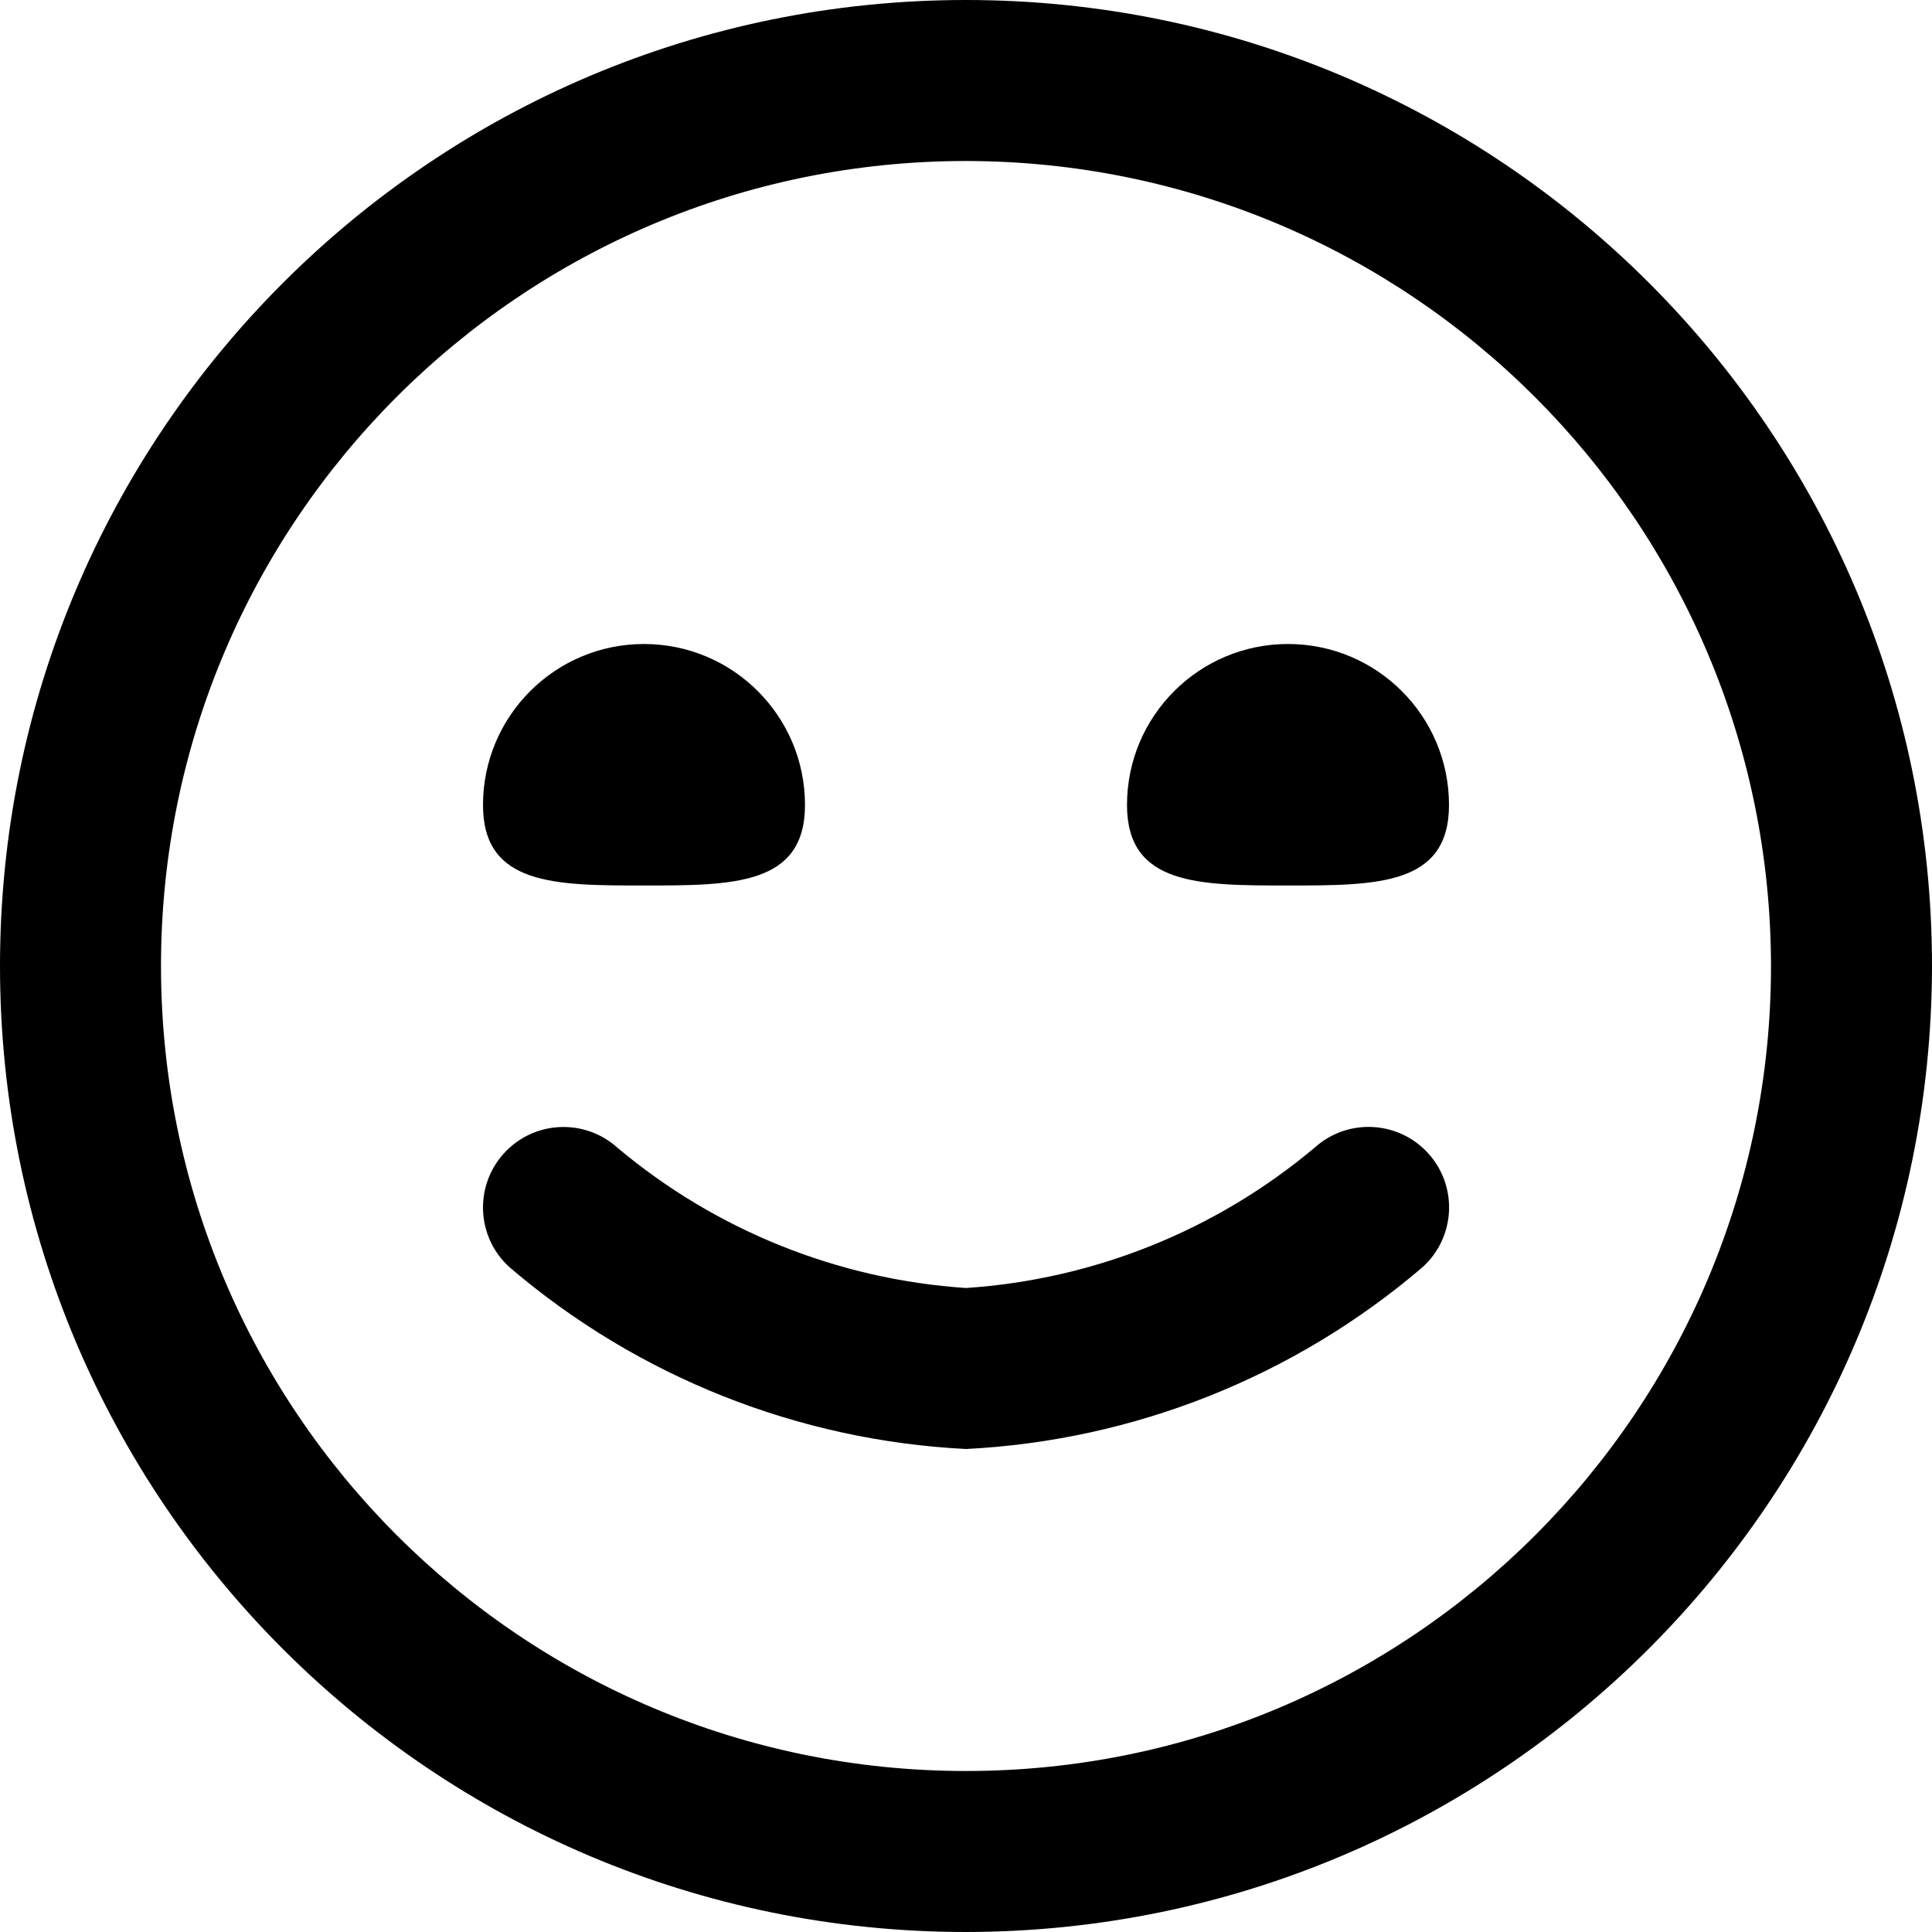
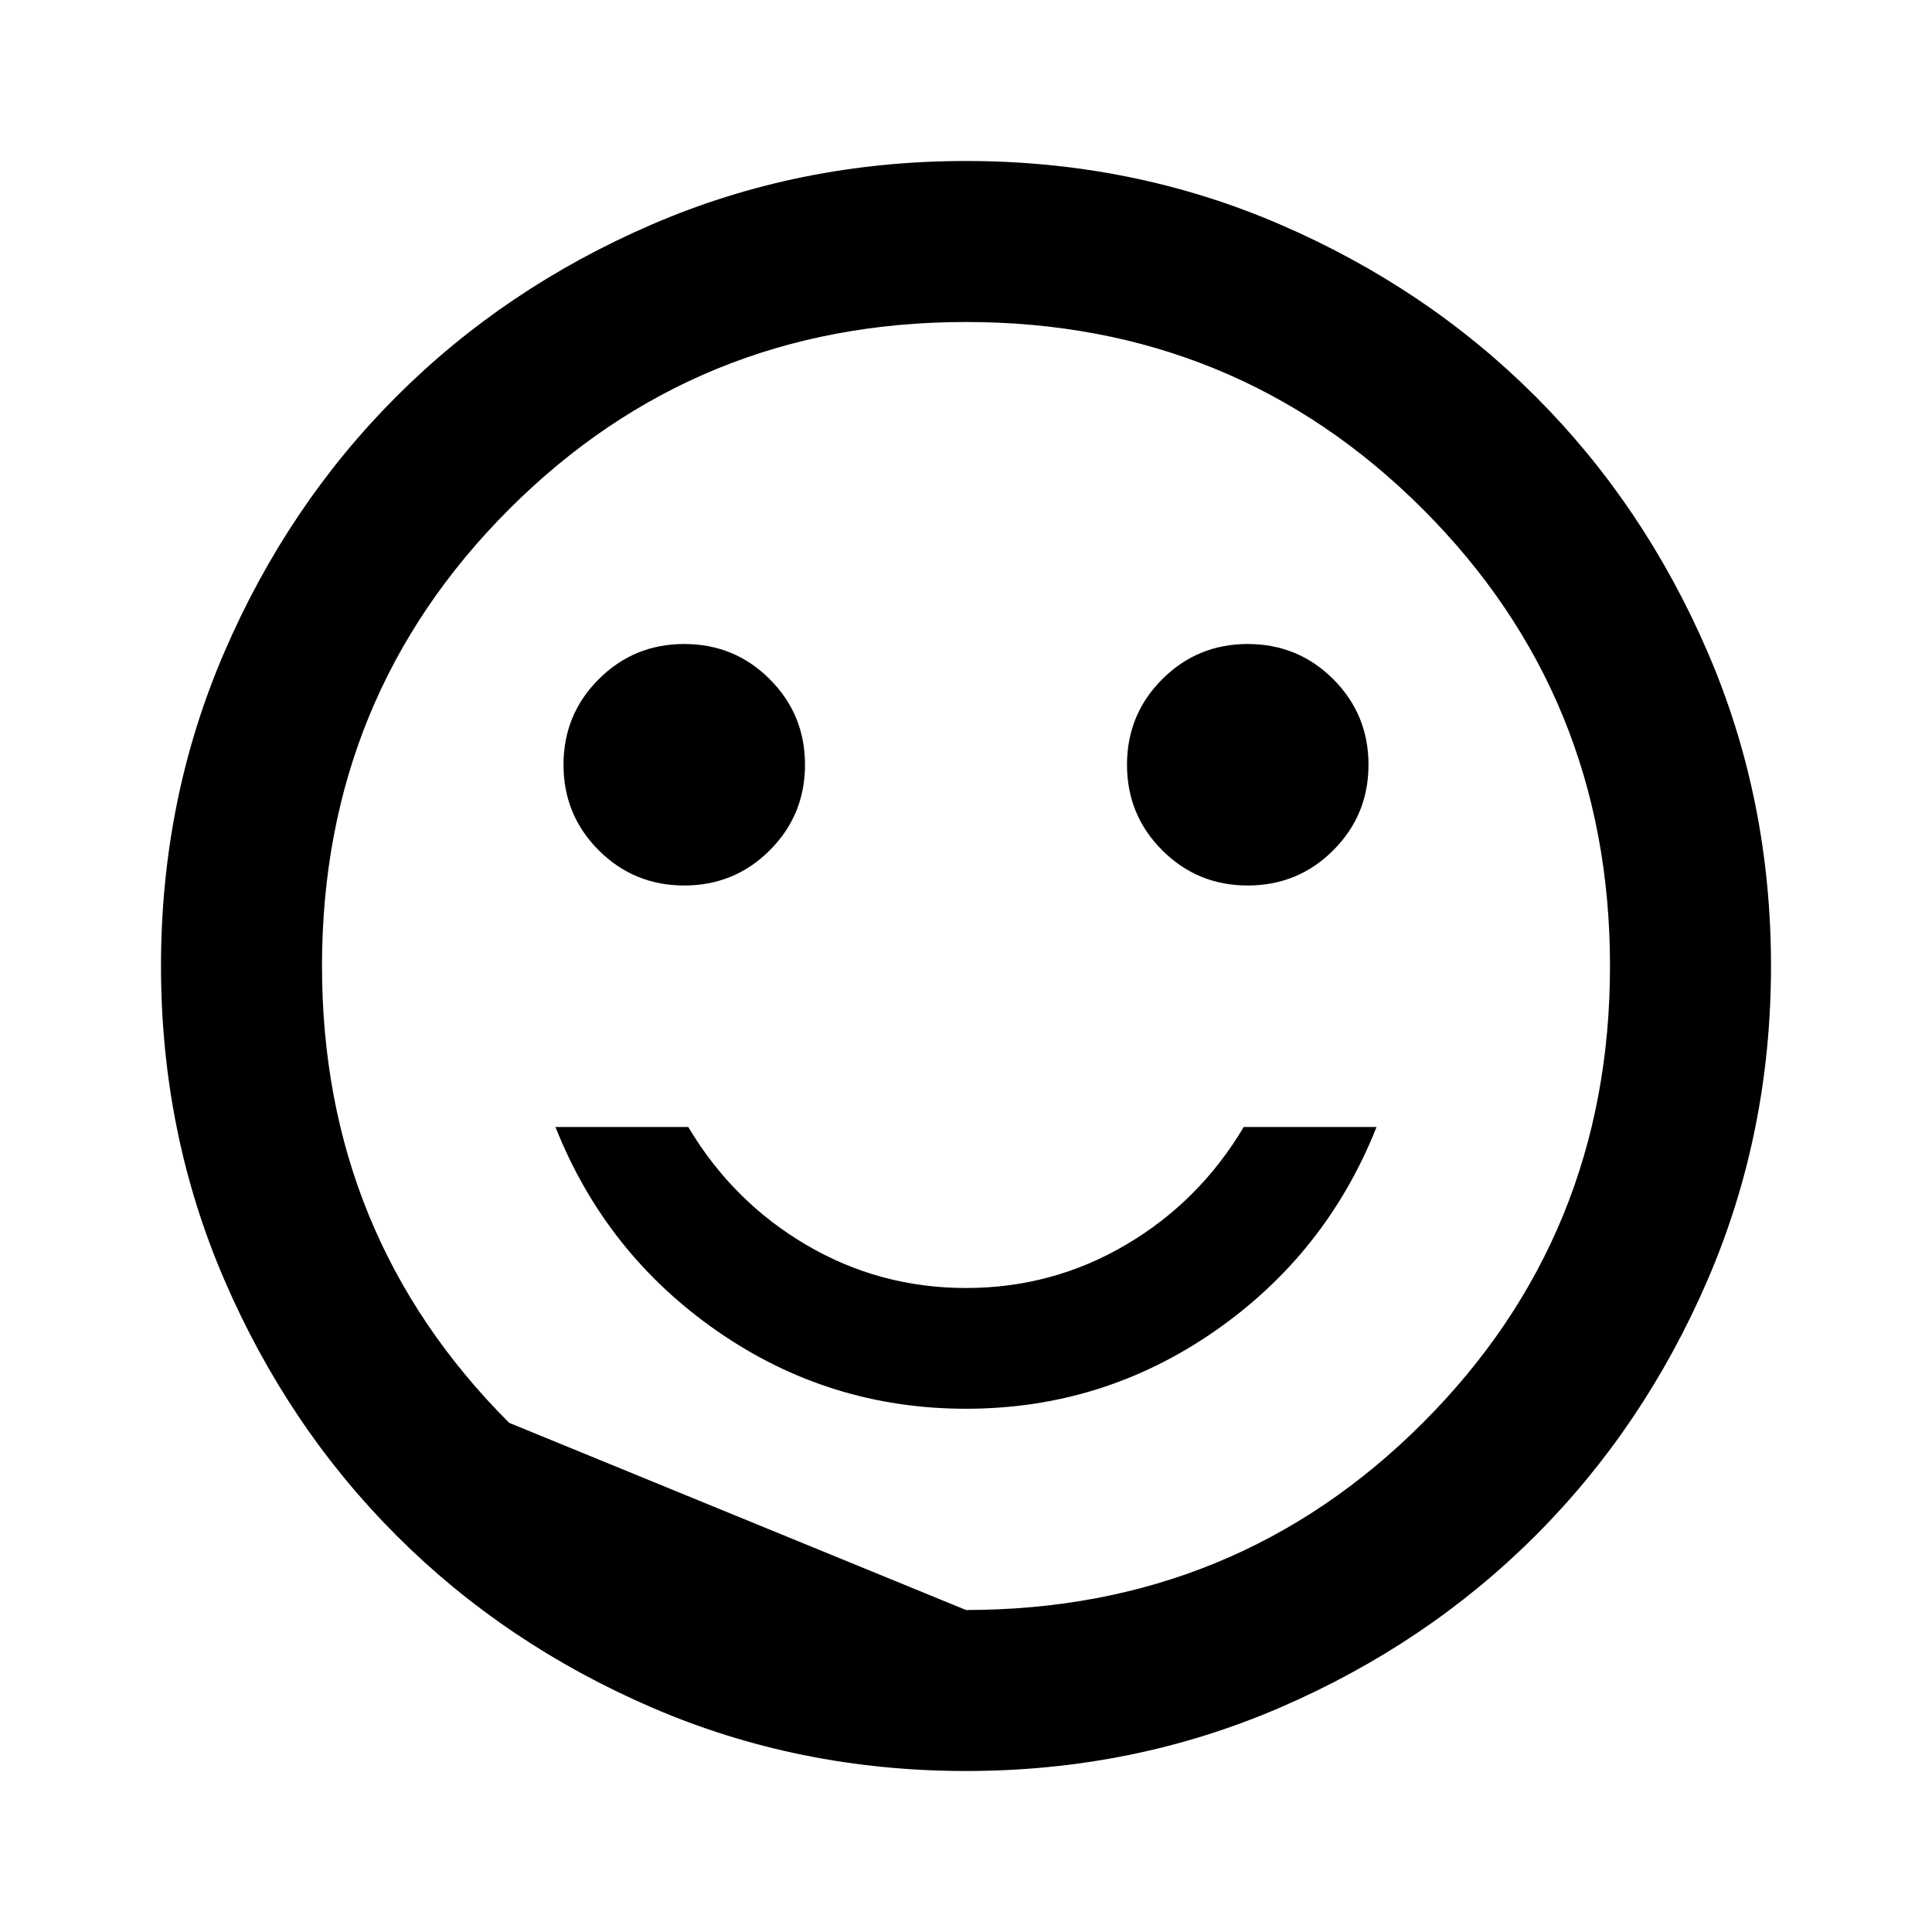
- <svg xmlns="http://www.w3.org/2000/svg" id="Layer_1" data-name="Layer 1" viewBox="0 0 24 24" width="22" height="22" fill="currentColor">
-   <path d="M12,24A12,12,0,1,1,24,12,12.013,12.013,0,0,1,12,24ZM12,2A10,10,0,1,0,22,12,10.011,10.011,0,0,0,12,2Zm5.666,13.746a1,1,0,0,0-1.33-1.494A7.508,7.508,0,0,1,12,16a7.509,7.509,0,0,1-4.334-1.746,1,1,0,0,0-1.332,1.492A9.454,9.454,0,0,0,12,18,9.454,9.454,0,0,0,17.666,15.746ZM6,10c0,1,.895,1,2,1s2,0,2-1a2,2,0,0,0-4,0Zm8,0c0,1,.895,1,2,1s2,0,2-1a2,2,0,0,0-4,0Z" />
+ <svg xmlns="http://www.w3.org/2000/svg" height="26px" viewBox="0 -960 960 960" width="26px" fill="currentColor">
+   <path d="M620-520q25 0 42.5-17.5T680-580q0-25-17.5-42.5T620-640q-25 0-42.5 17.5T560-580q0 25 17.5 42.5T620-520Zm-280 0q25 0 42.5-17.5T400-580q0-25-17.5-42.5T340-640q-25 0-42.5 17.5T280-580q0 25 17.5 42.5T340-520Zm140 260q68 0 123.5-38.5T684-400h-66q-22 37-58.5 58.5T480-320q-43 0-79.5-21.5T342-400h-66q25 63 80.5 101.5T480-260Zm0 180q-83 0-156-31.5T197-197q-54-54-85.5-127T80-480q0-83 31.5-156T197-763q54-54 127-85.5T480-880q83 0 156 31.5T763-763q54 54 85.5 127T880-480q0 83-31.5 156T763-197q-54 54-127 85.5T480-80Zm0-400Zm0 320q134 0 227-93t93-227q0-134-93-227t-227-93q-134 0-227 93t-93 227q0 134 93 227t227 93Z" />
</svg>
